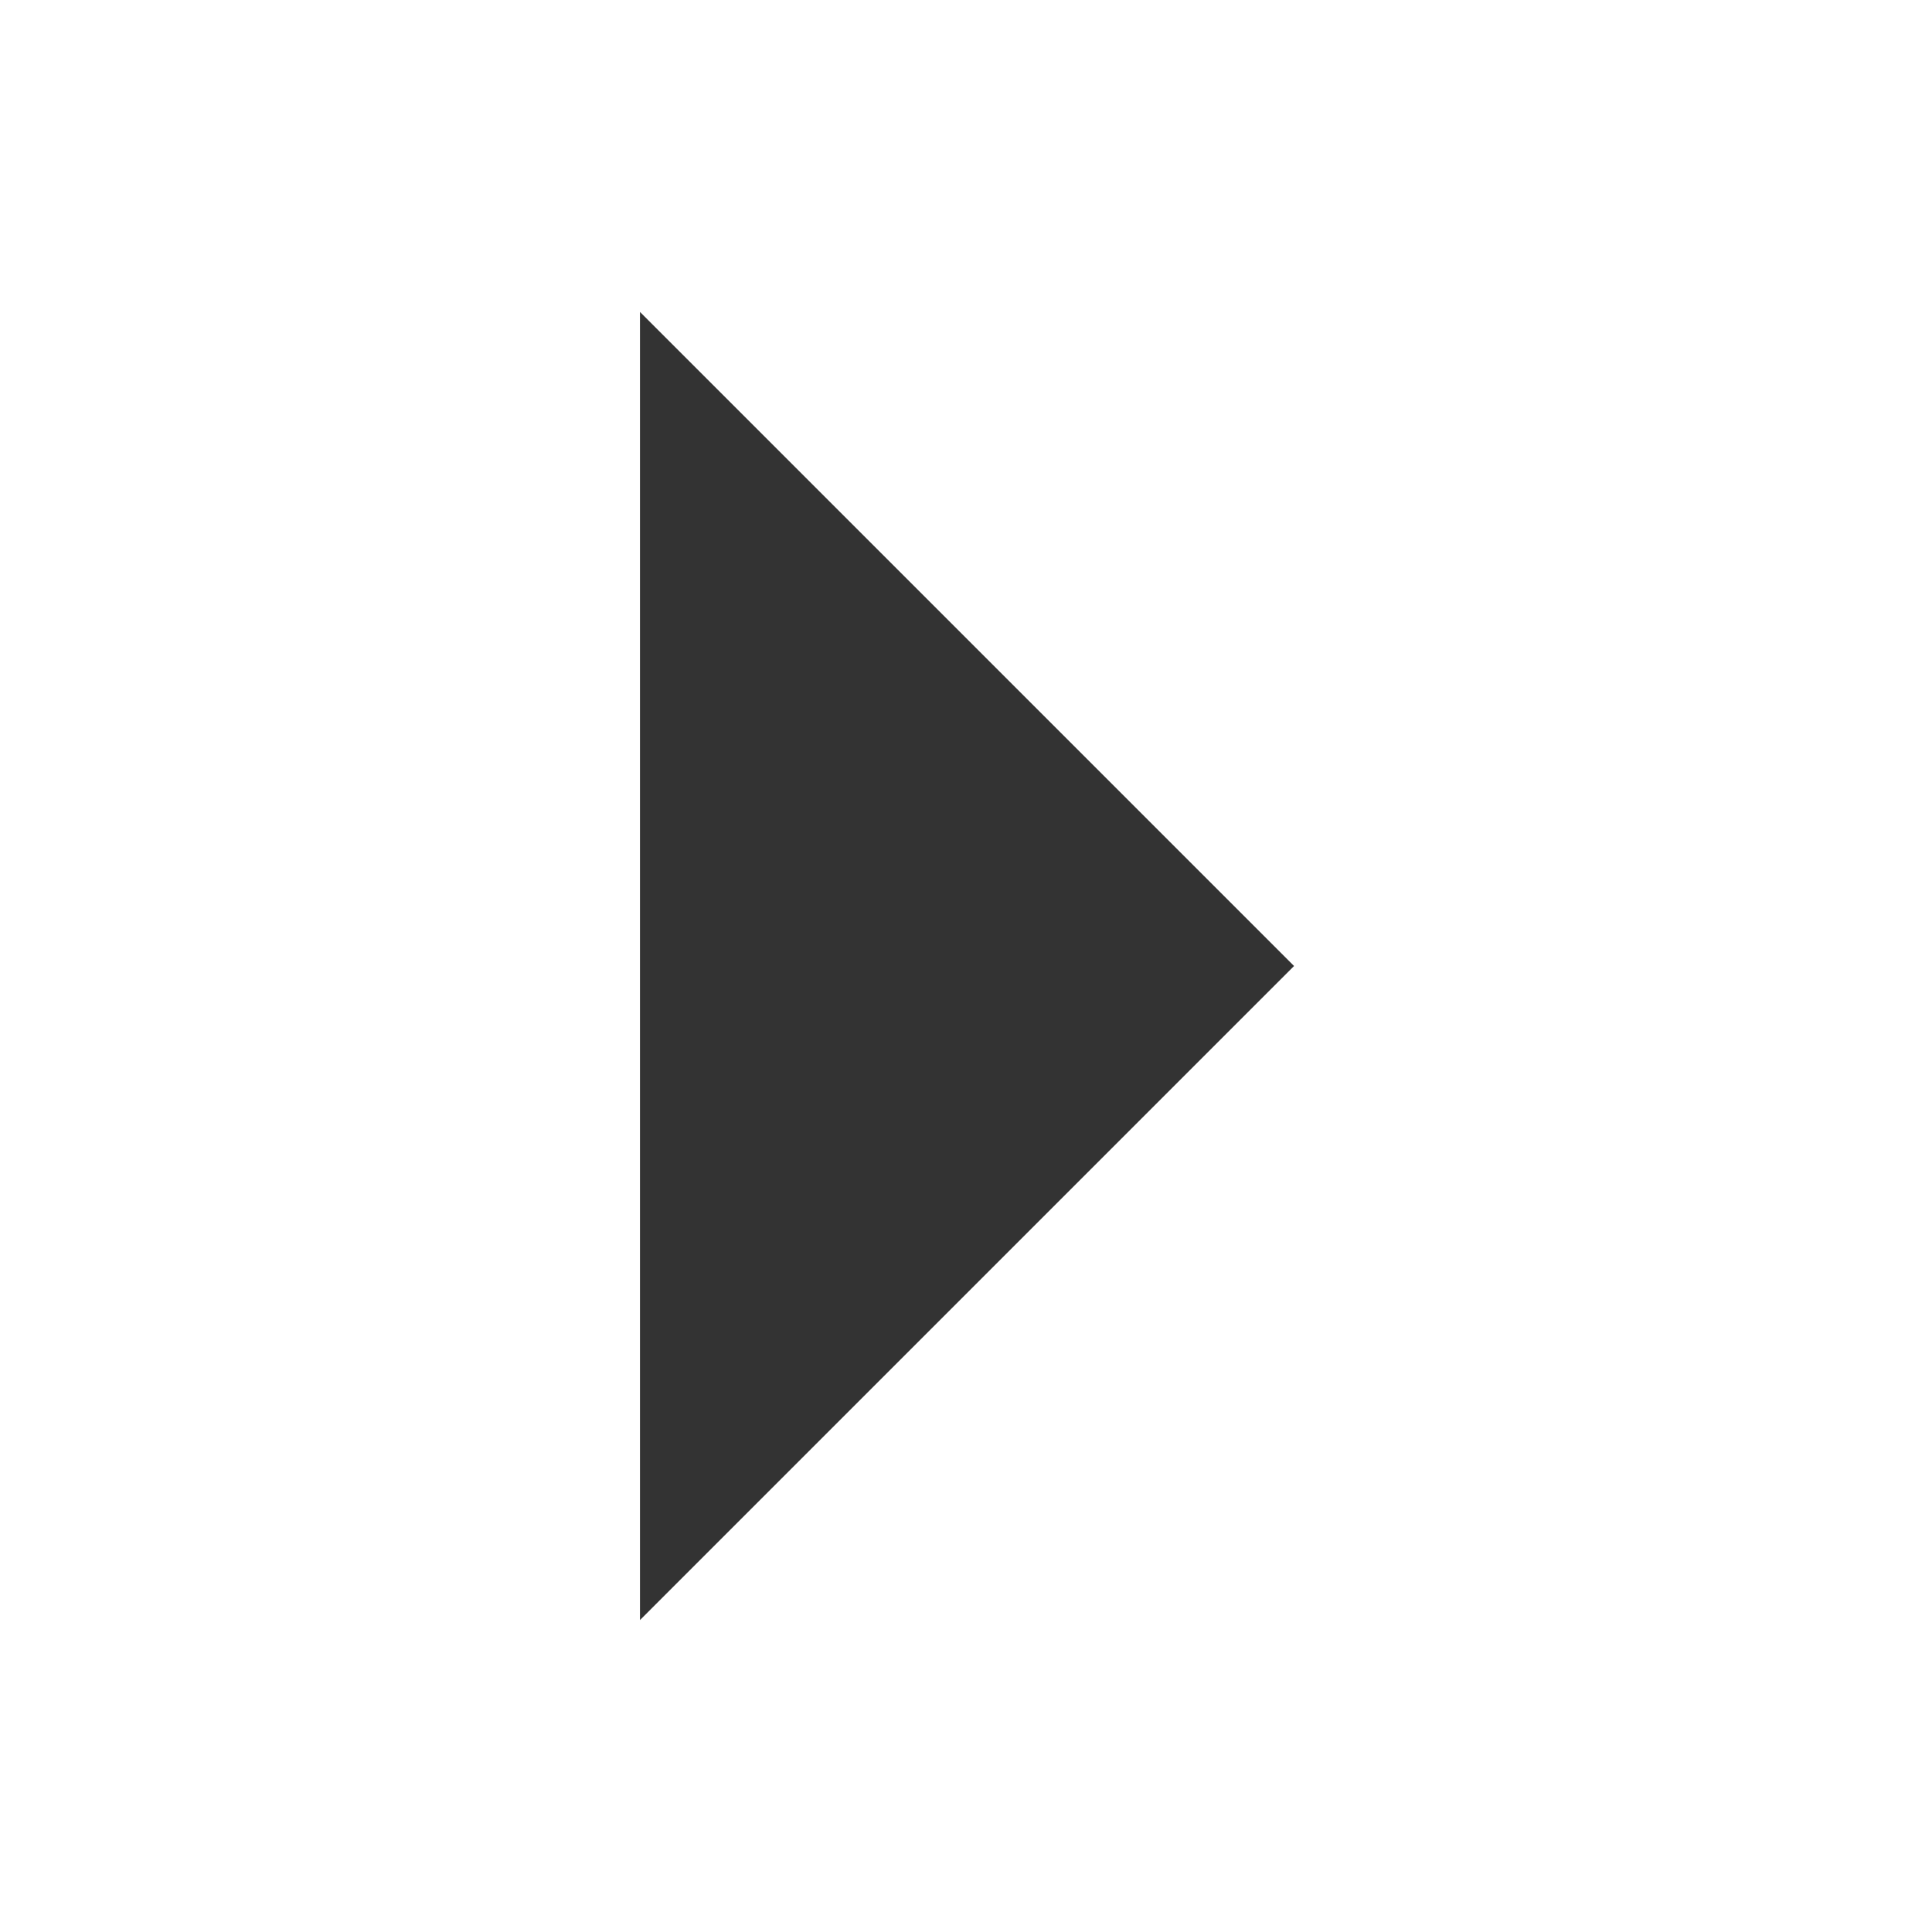
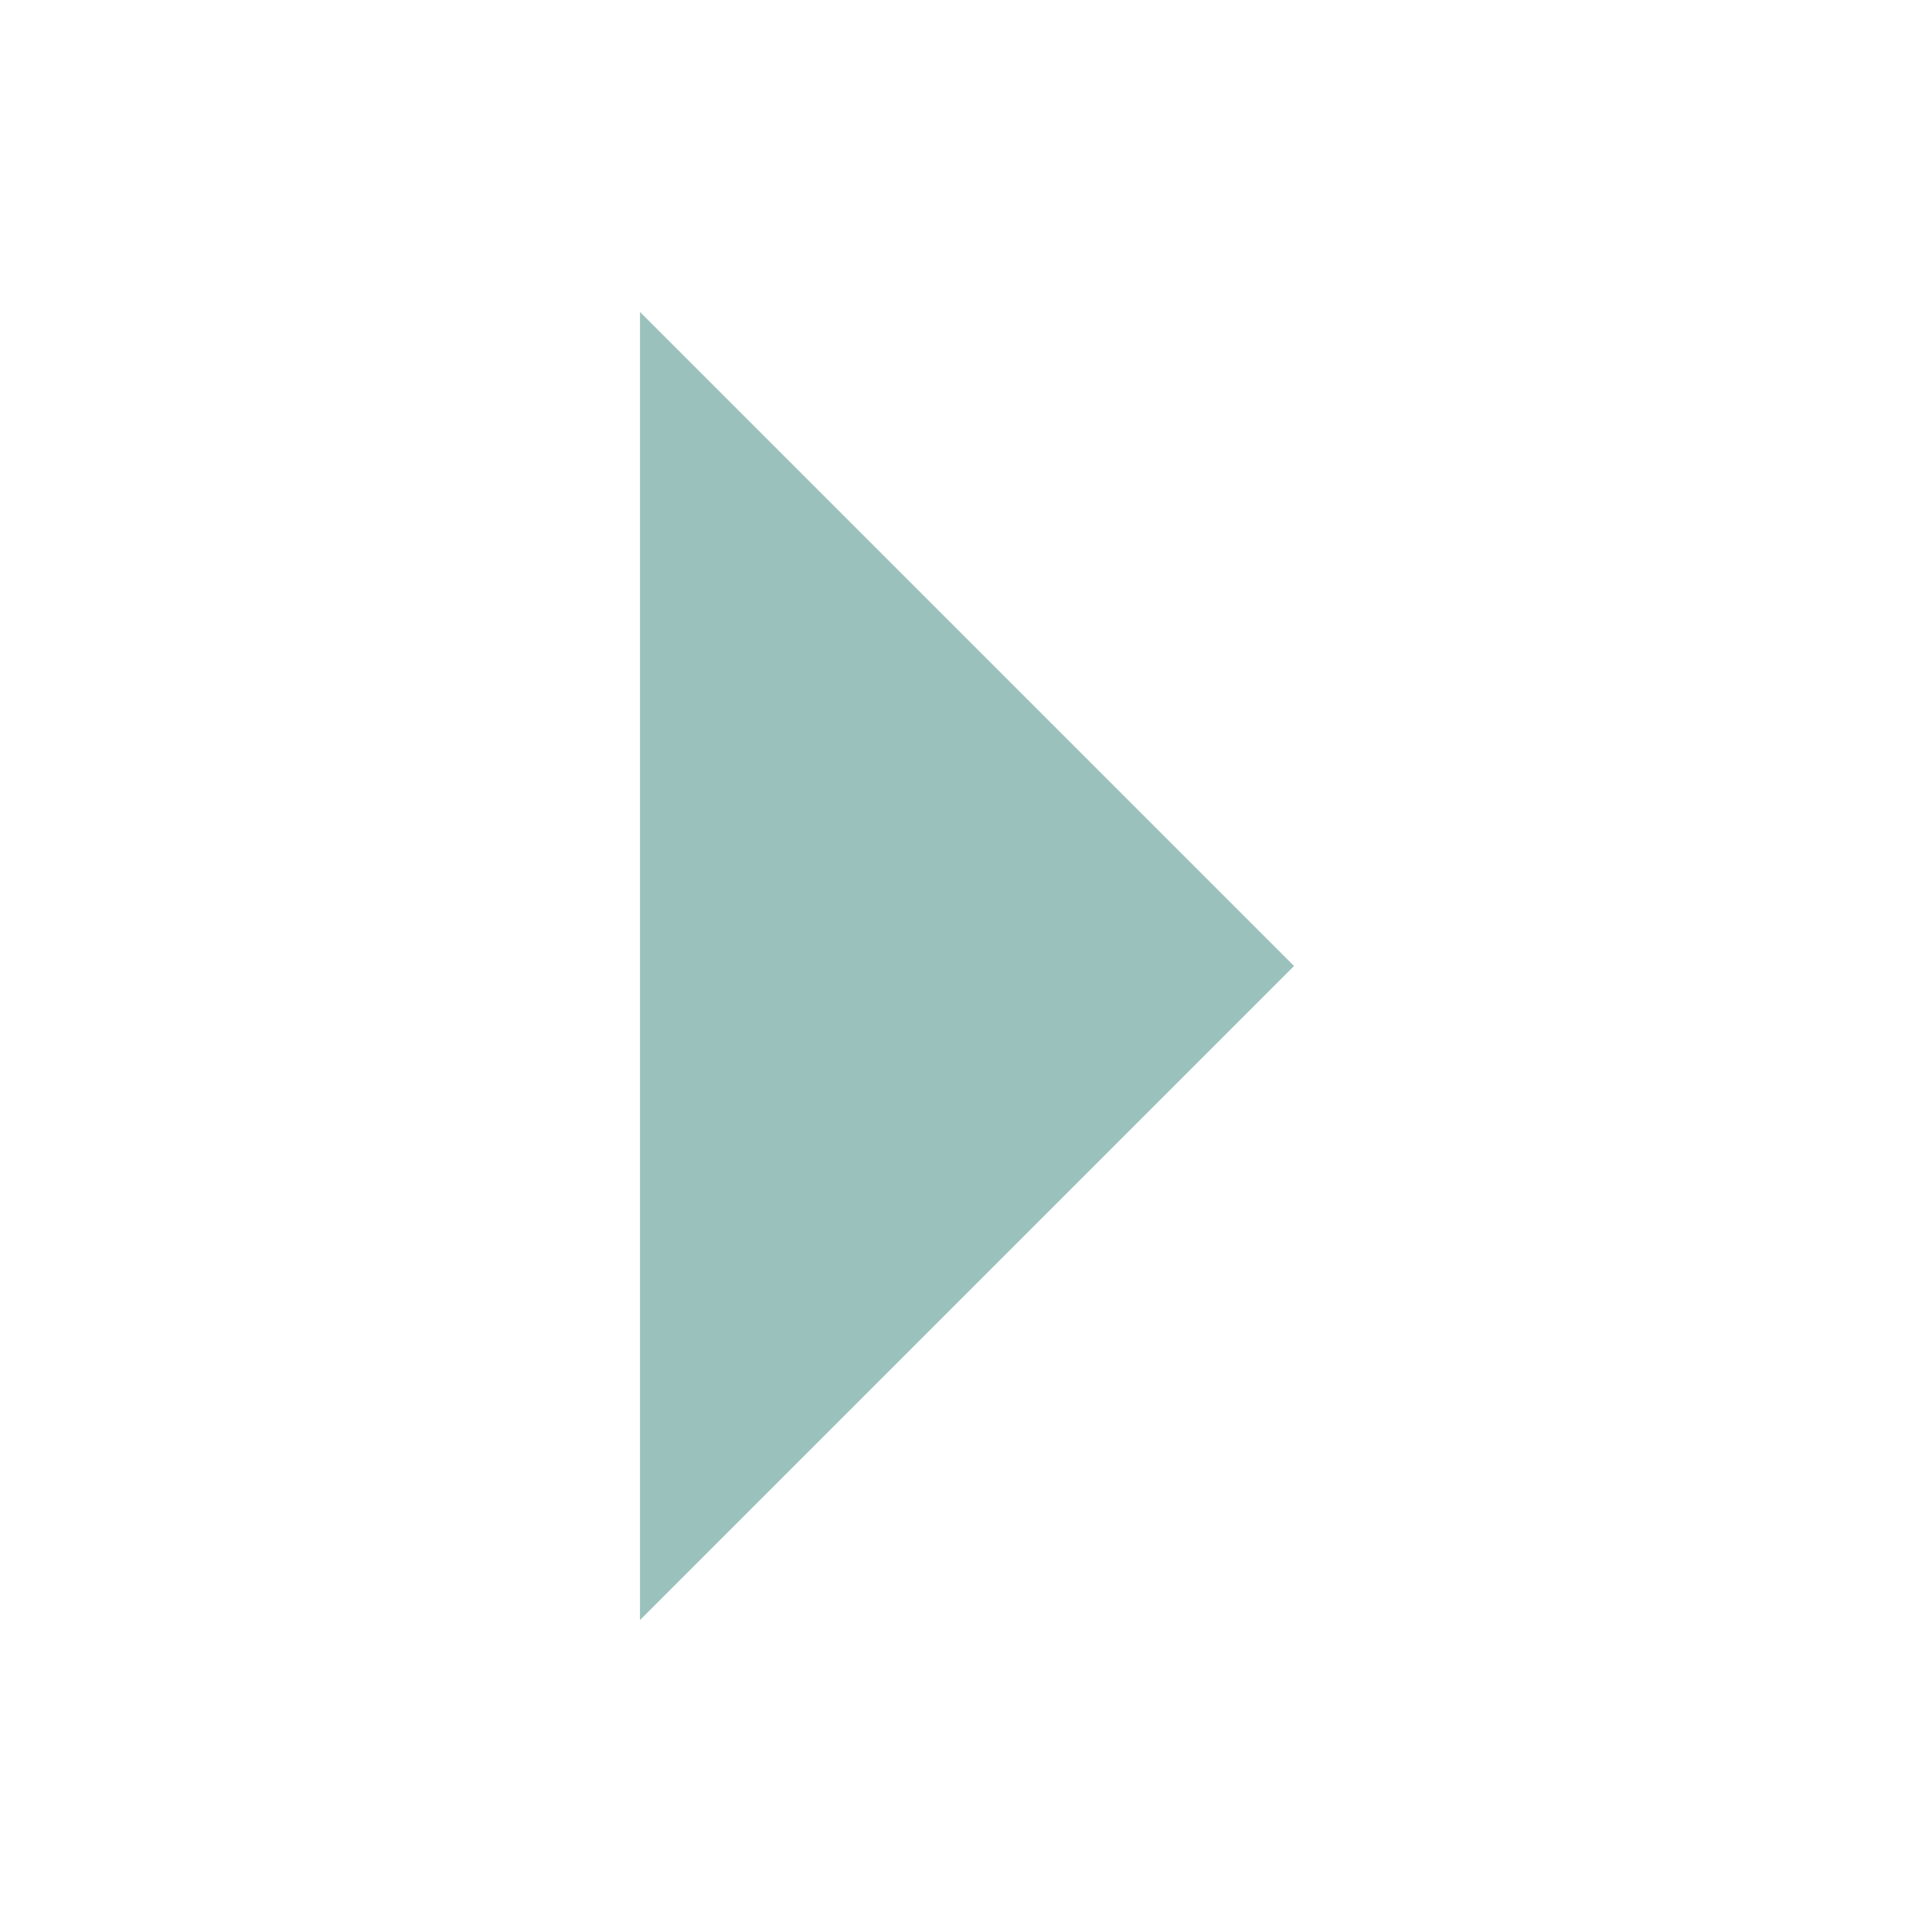
<svg xmlns="http://www.w3.org/2000/svg" version="1.1" id="Layer_1" x="0px" y="0px" viewBox="0 0 96 96" style="enable-background:new 0 0 96 96;" xml:space="preserve">
  <style type="text/css">
- 	.st0{fill:#333333;}
+ 	.st0{fill:#9BC1BC;}
</style>
  <g id="XMLID_1_">
    <polygon id="XMLID_3_" class="st0" points="31.8,80.5 64.3,48 31.8,15.5  " />
  </g>
</svg>
